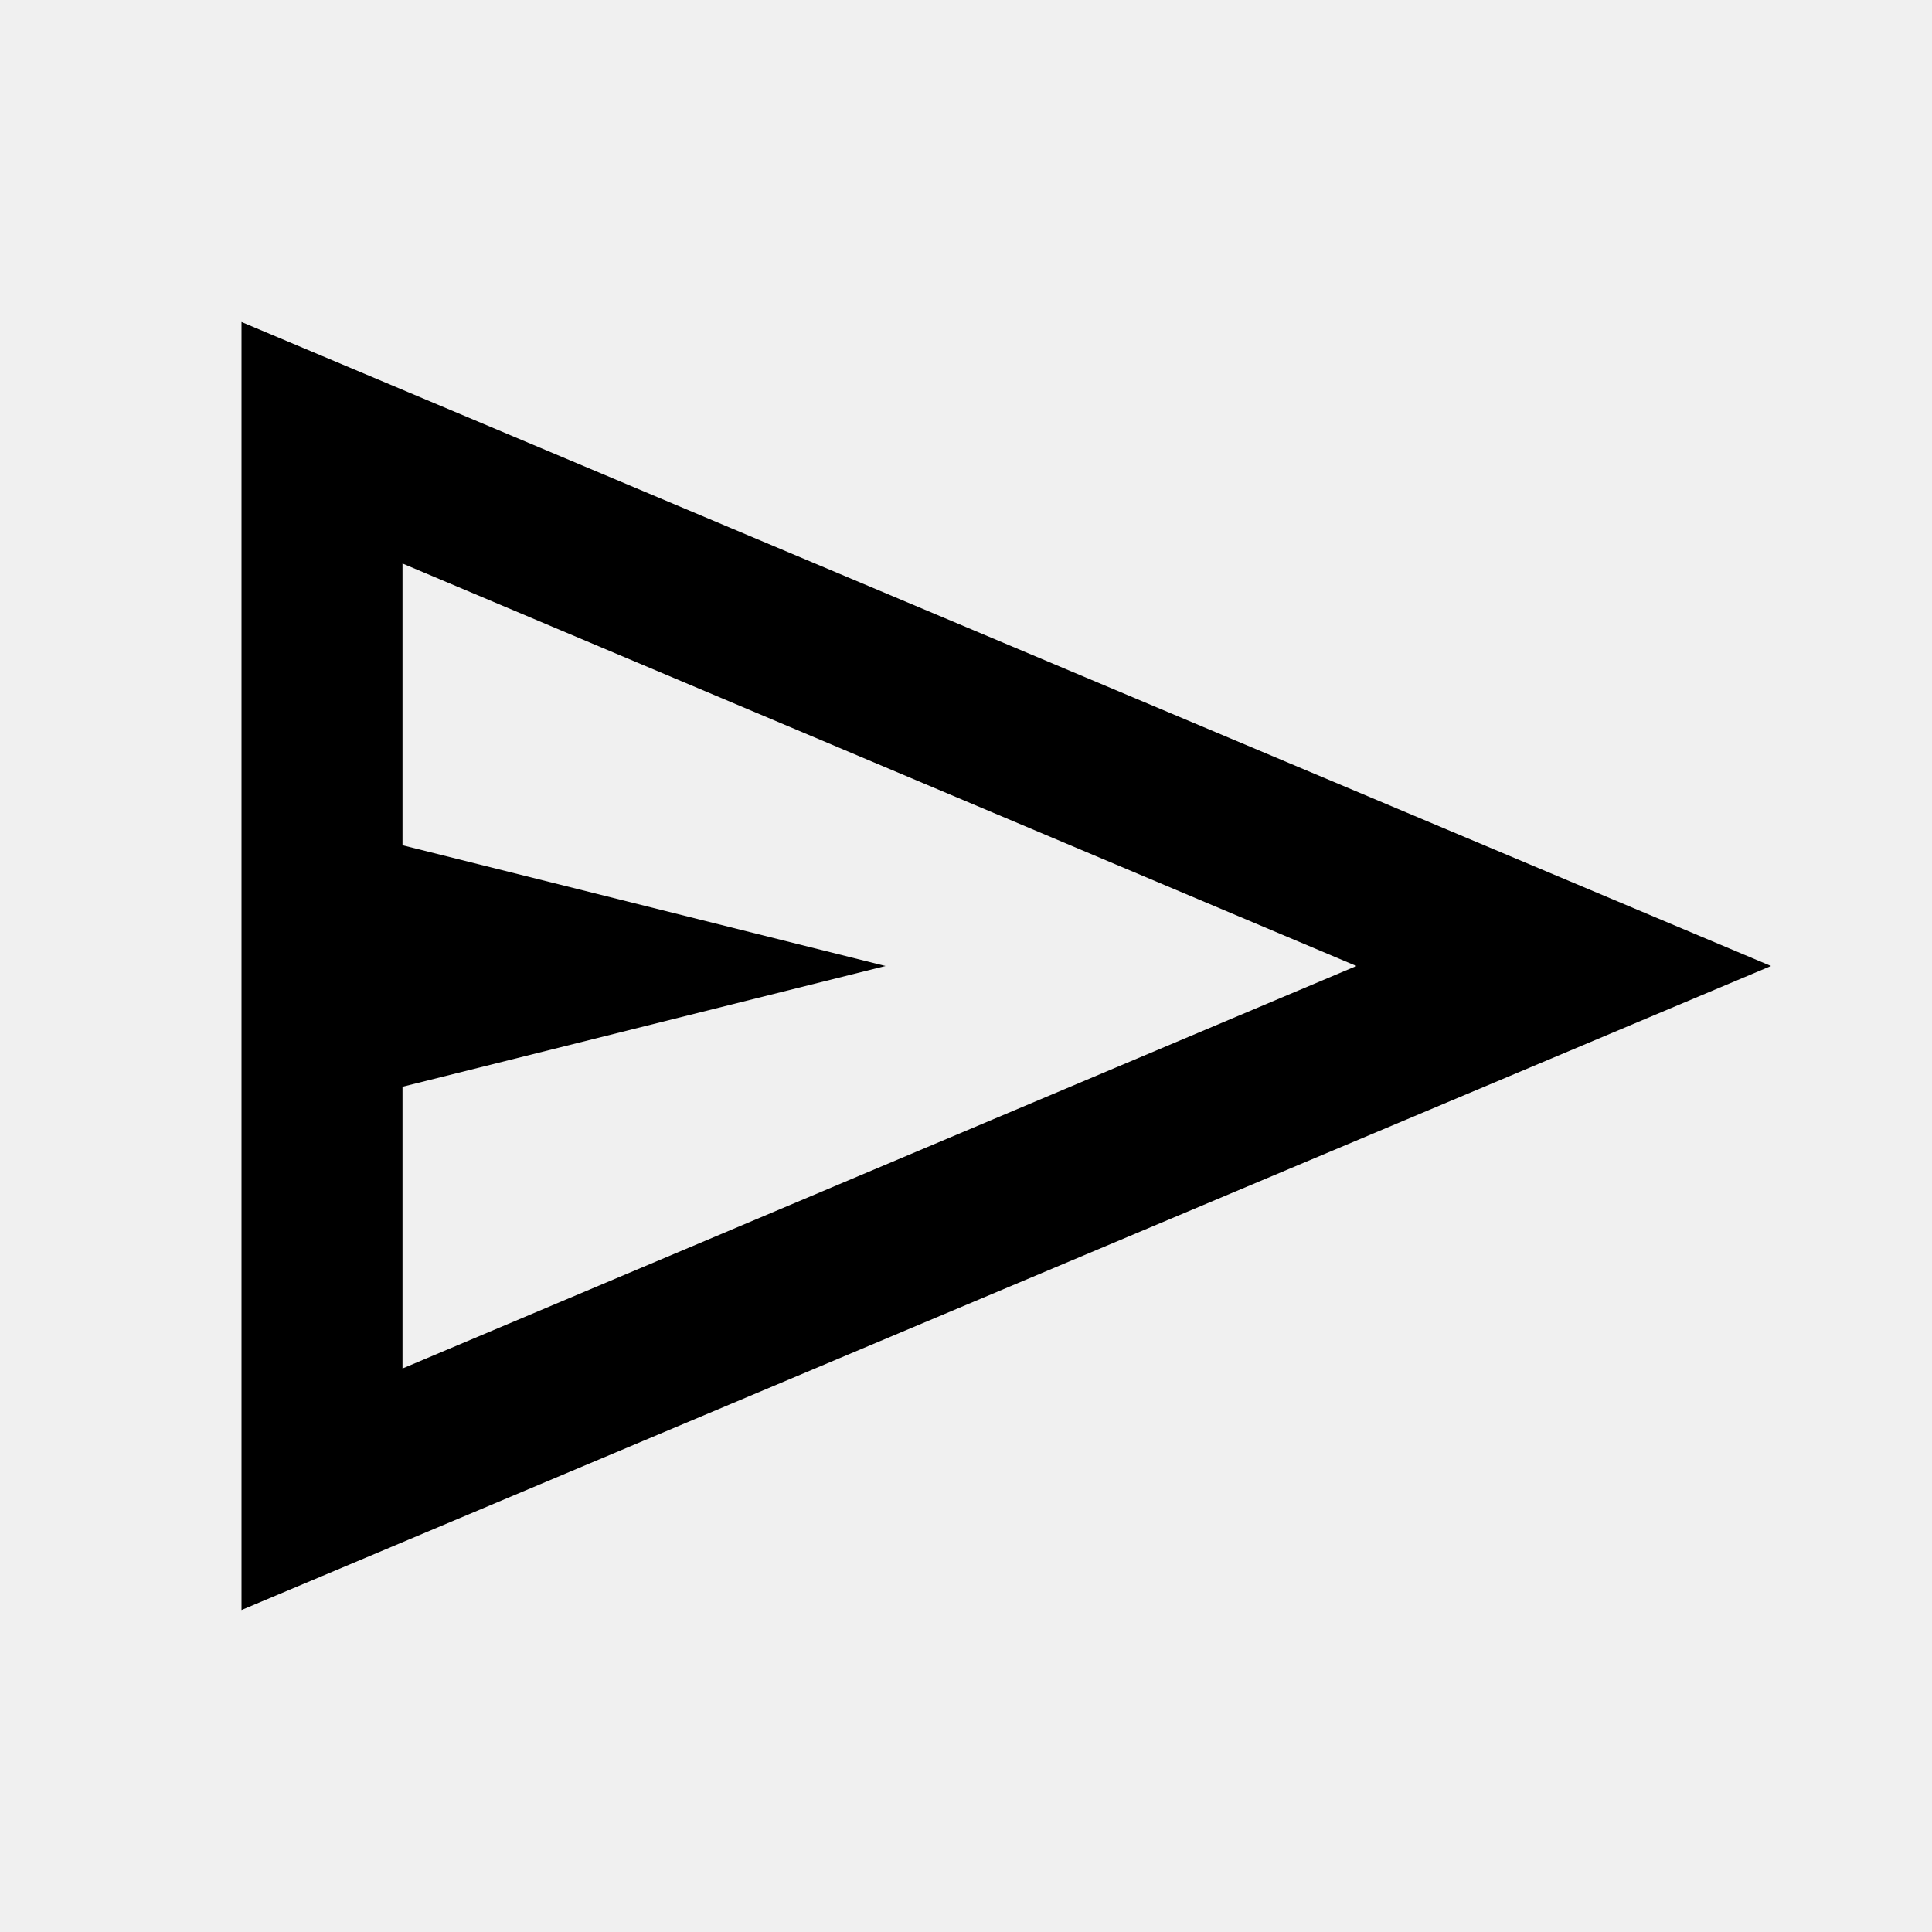
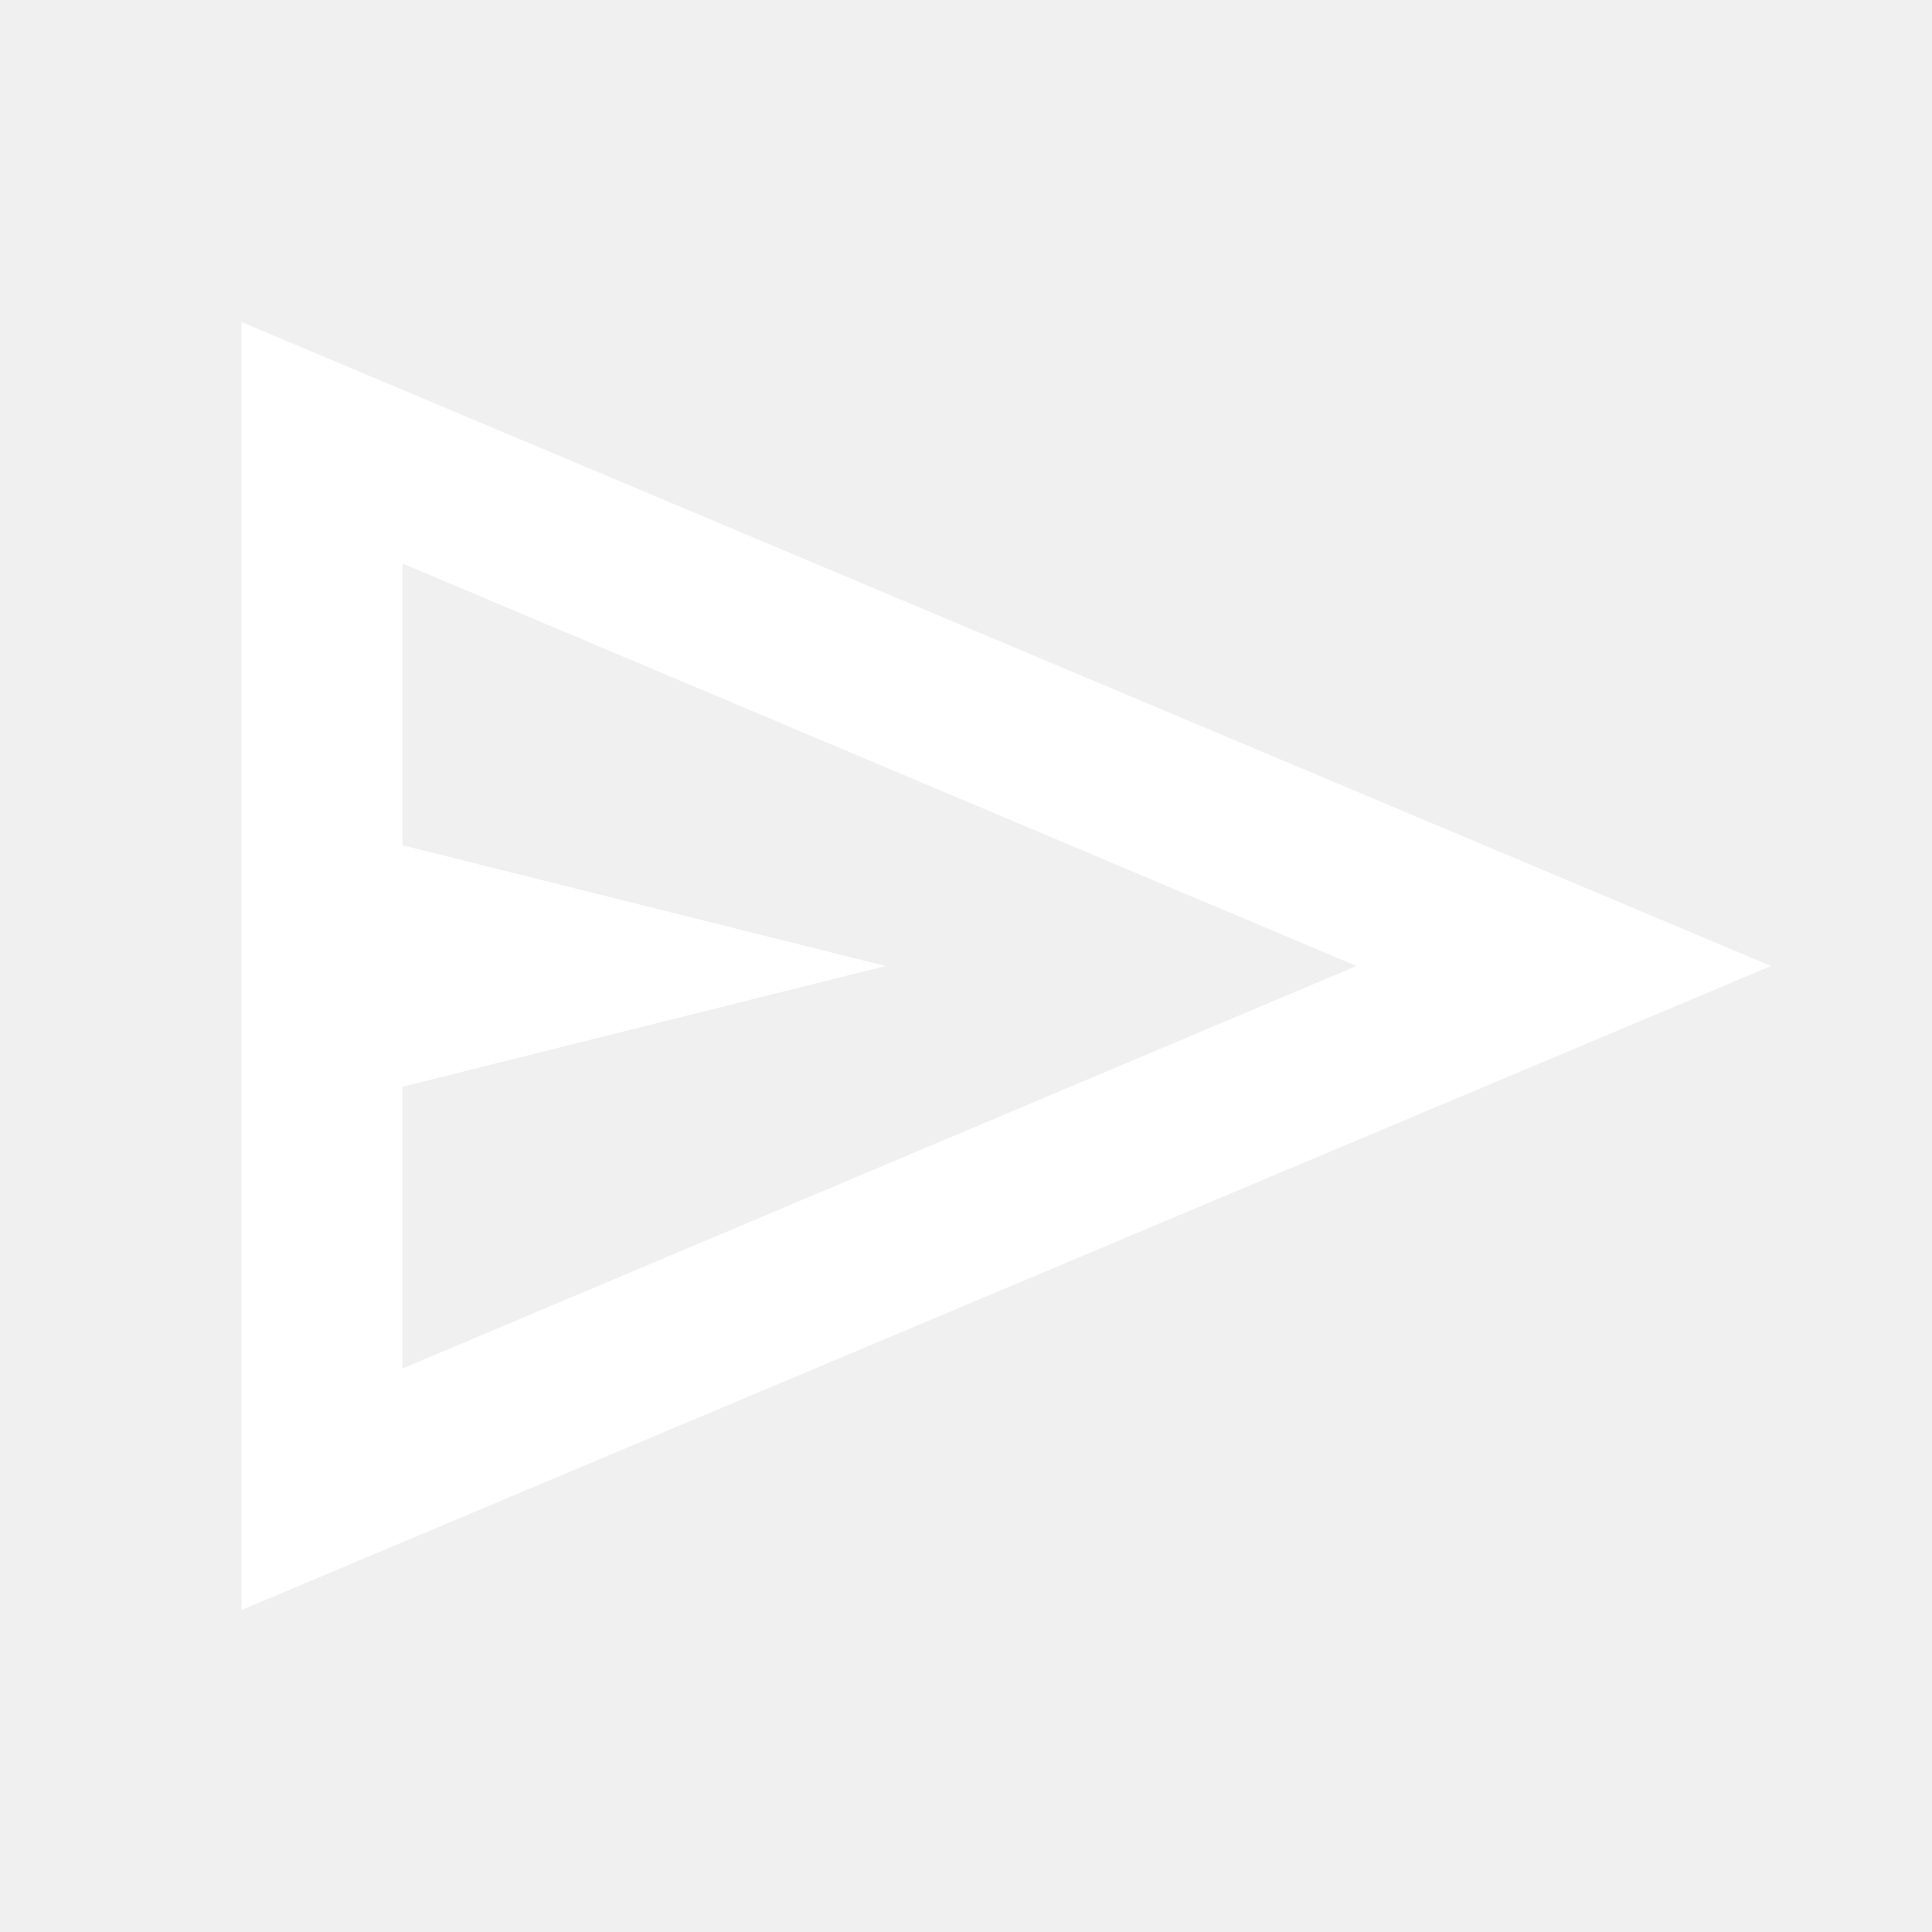
- <svg xmlns="http://www.w3.org/2000/svg" height="24px" viewBox="0 -960 960 960" width="24px" fill="#000000">
+ <svg xmlns="http://www.w3.org/2000/svg" height="24px" viewBox="0 -960 960 960" width="24px" fill="#fff">
  <path d="M120-160v-640l760 320-760 320Zm80-120 474-200-474-200v140l240 60-240 60v140Zm0 0v-400 400Z" />
</svg>
